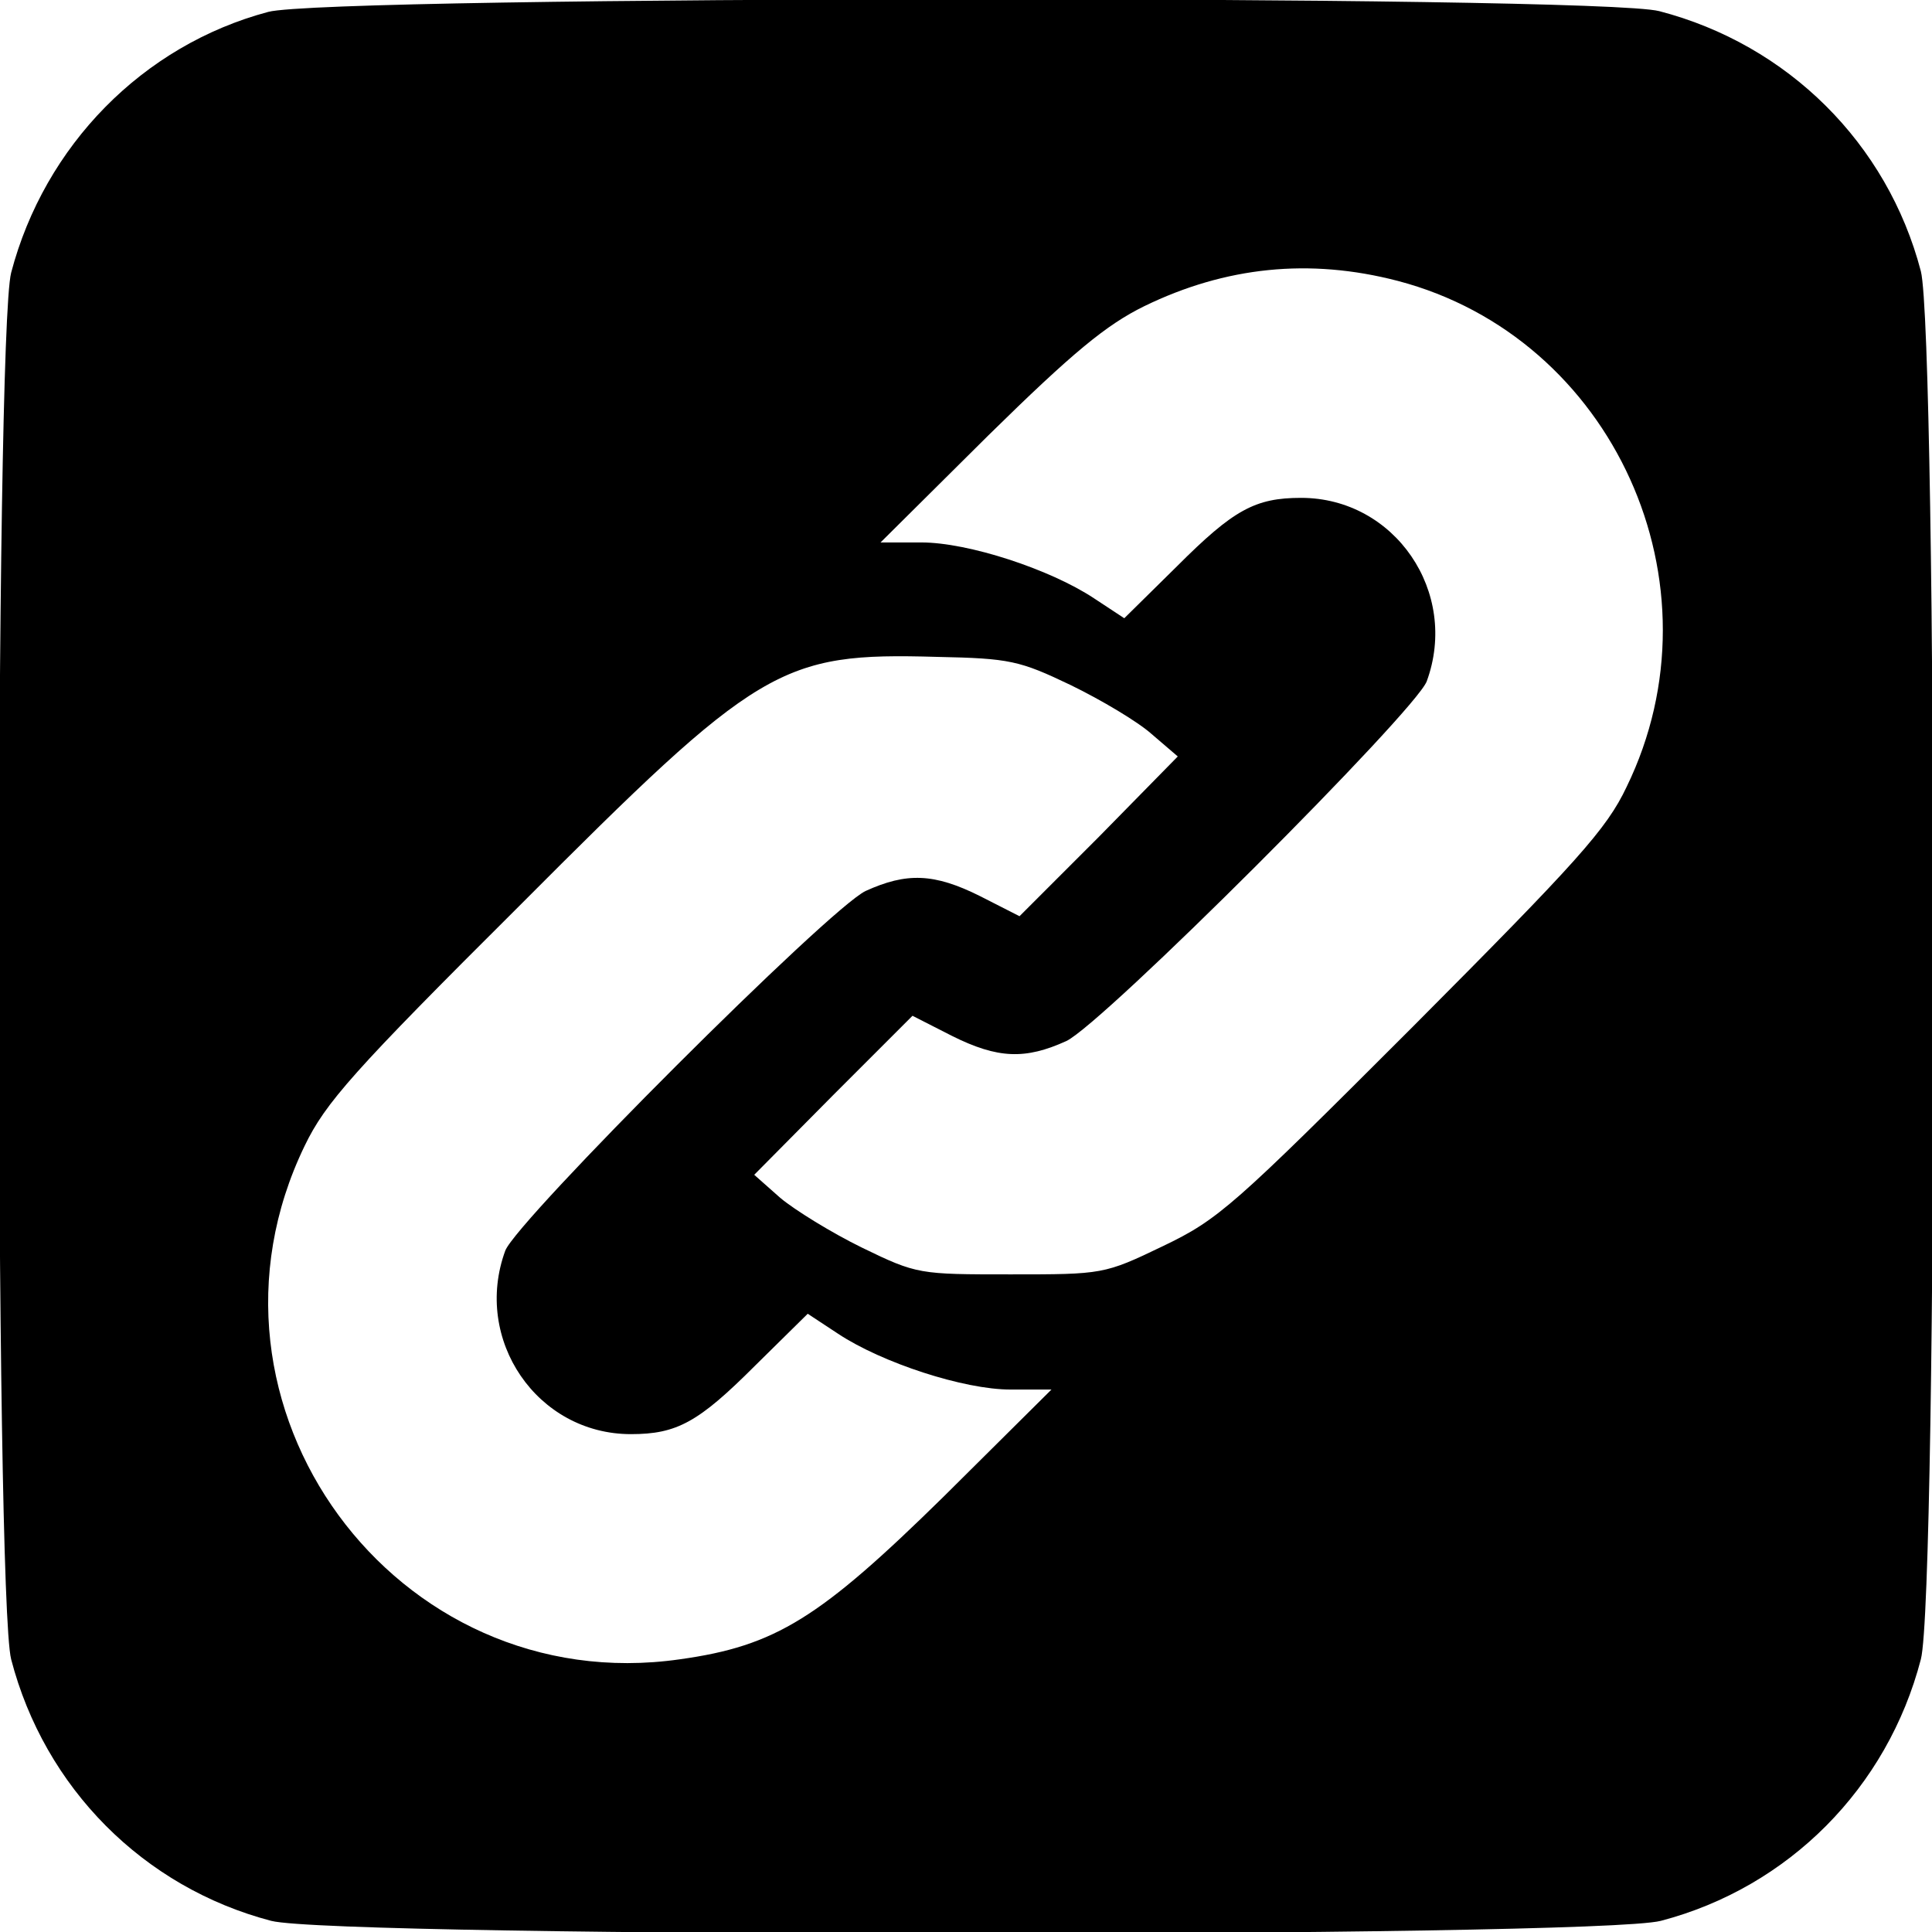
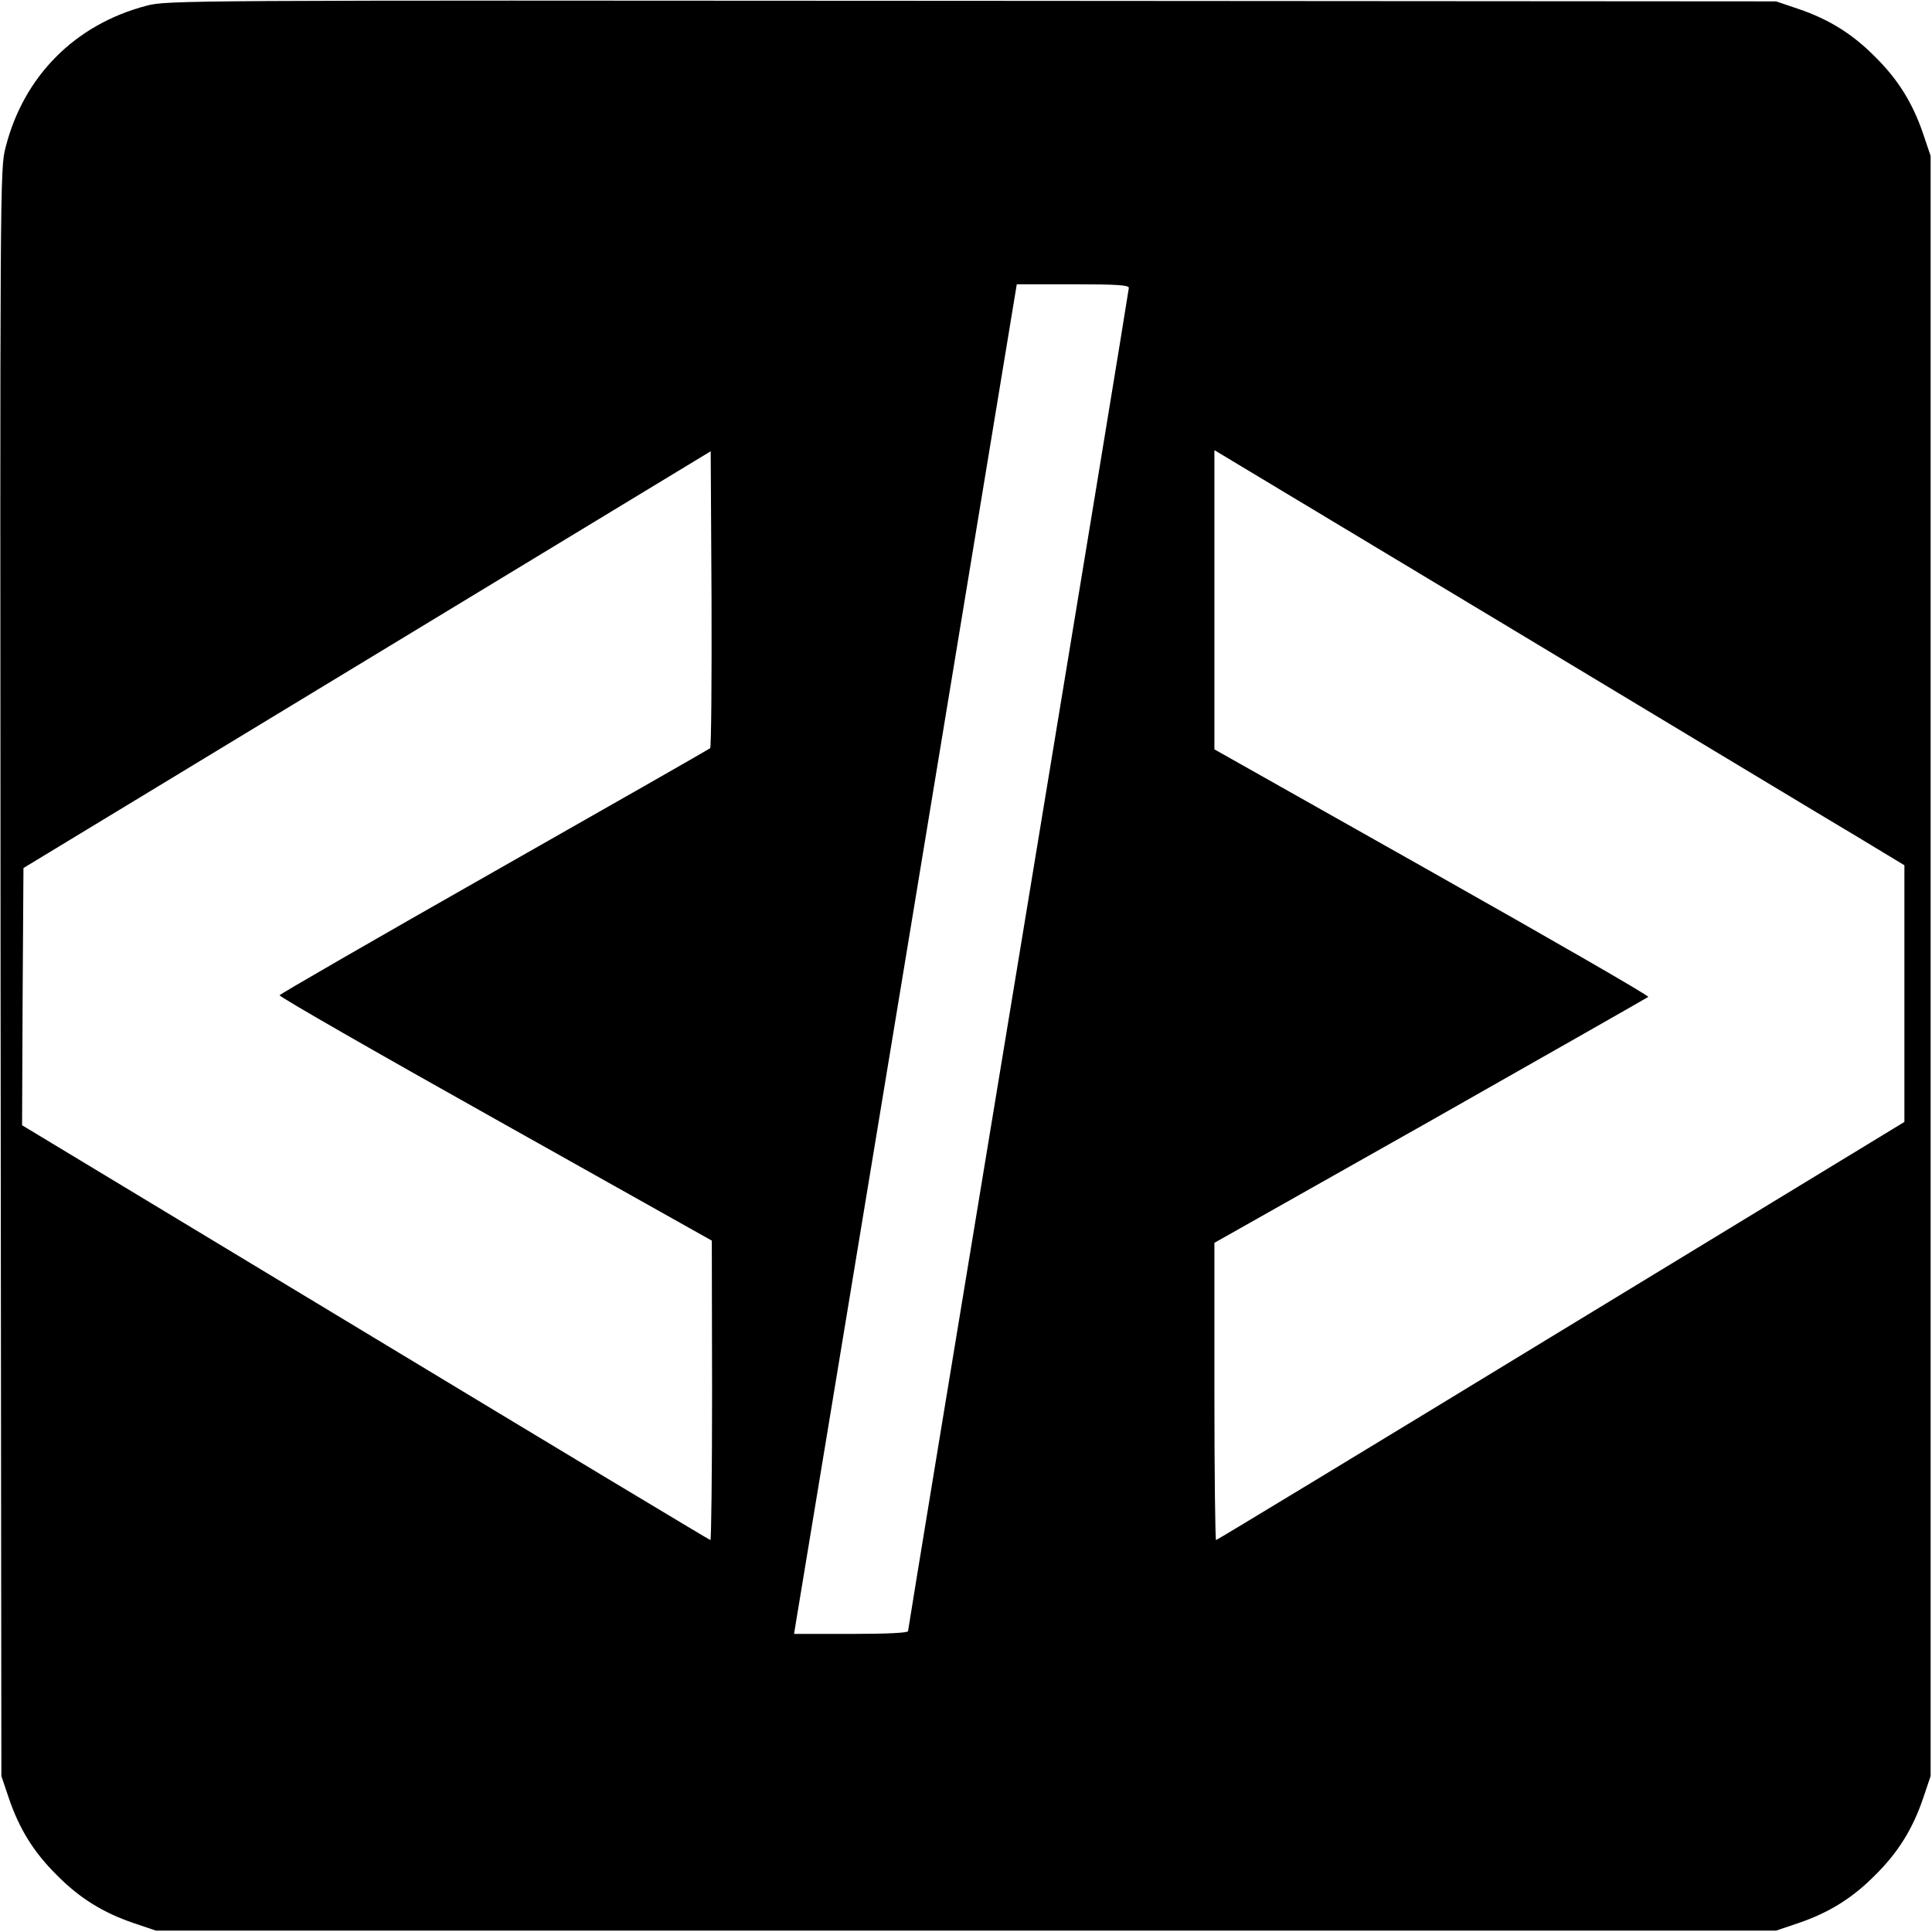
- <svg xmlns="http://www.w3.org/2000/svg" version="1.0" width="260pt" height="260pt" viewBox="0 0 260 260" preserveAspectRatio="xMidYMid meet">
-   <g transform="translate(0,260) scale(0.1,-0.1)" fill="#000000" stroke="none">
-     <path d="M361 2584 c-169 -45 -301 -180 -346 -351 -22 -86 -22 -1780 0 -1866 45 -173 178 -307 350 -352 89 -23 1781 -23 1870 0 172 45 305 179 350 352 23 87 22 1781 0 1868 -45 172 -179 305 -352 350 -84 22 -1790 21 -1872 -1z m1520 -362 c290 -76 441 -408 308 -681 -27 -57 -66 -100 -288 -323 -242 -242 -261 -259 -336 -295 -79 -38 -81 -38 -205 -38 -123 0 -126 0 -200 36 -41 20 -91 51 -110 67 l-35 31 106 107 107 107 53 -27 c62 -31 99 -32 154 -7 49 23 469 443 485 484 44 120 -43 247 -169 247 -62 0 -91 -16 -167 -92 l-71 -70 -41 27 c-59 39 -169 75 -232 75 l-55 0 145 144 c114 112 159 149 210 174 109 53 222 65 341 34z m-440 -544 c41 -20 90 -49 109 -66 l35 -30 -106 -108 -107 -107 -53 27 c-62 31 -99 32 -154 7 -49 -23 -469 -443 -485 -484 -44 -120 43 -247 169 -247 62 0 91 16 167 92 l71 70 41 -27 c59 -39 169 -75 232 -75 l55 0 -145 -144 c-167 -164 -226 -201 -355 -219 -383 -55 -674 342 -505 691 28 58 65 100 289 323 323 324 351 341 562 335 98 -2 111 -5 180 -38z" />
+ <svg xmlns="http://www.w3.org/2000/svg" version="1.0" width="700pt" height="700pt" viewBox="0 0 700 700" preserveAspectRatio="xMidYMid meet">
+   <g transform="translate(0,700) scale(0.1,-0.1)" fill="#000000" stroke="none">
+     <path d="M530 6979 c-259 -68 -445 -256 -510 -514 -20 -79 -20 -107 -18 -2990 l3 -2910 27 -80 c38 -112 91 -197 174 -279 82 -83 167 -136 279 -174 l80 -27 2935 0 2935 0 80 27 c112 38 197 91 279 174 83 82 136 167 174 279 l27 80 0 2935 0 2935 -27 80 c-38 112 -91 197 -174 279 -82 83 -167 136 -279 174 l-80 27 -2915 2 c-2868 2 -2916 2 -2990 -18z m3560 -1022 c0 -7 -180 -1103 -400 -2435 -220 -1332 -400 -2426 -400 -2432 0 -6 -75 -10 -206 -10 l-207 0 6 37 c4 21 185 1121 404 2446 l397 2407 203 0 c160 0 203 -3 203 -13z m-1517 -1668 c-5 -4 -357 -205 -783 -447 -426 -242 -776 -444 -777 -448 -2 -5 350 -207 782 -449 l784 -440 1 -542 c0 -299 -3 -543 -6 -543 -3 0 -565 338 -1250 752 l-1244 751 2 466 3 466 1245 755 1245 755 3 -534 c1 -294 -1 -538 -5 -542z m4160 -323 l167 -101 0 -465 0 -465 -1244 -757 c-684 -417 -1247 -758 -1250 -758 -3 0 -6 242 -6 538 l0 539 783 442 c430 244 785 446 789 449 4 4 -349 207 -783 452 l-789 445 0 542 0 542 1083 -651 c595 -358 1157 -697 1250 -752z" />
  </g>
</svg>
